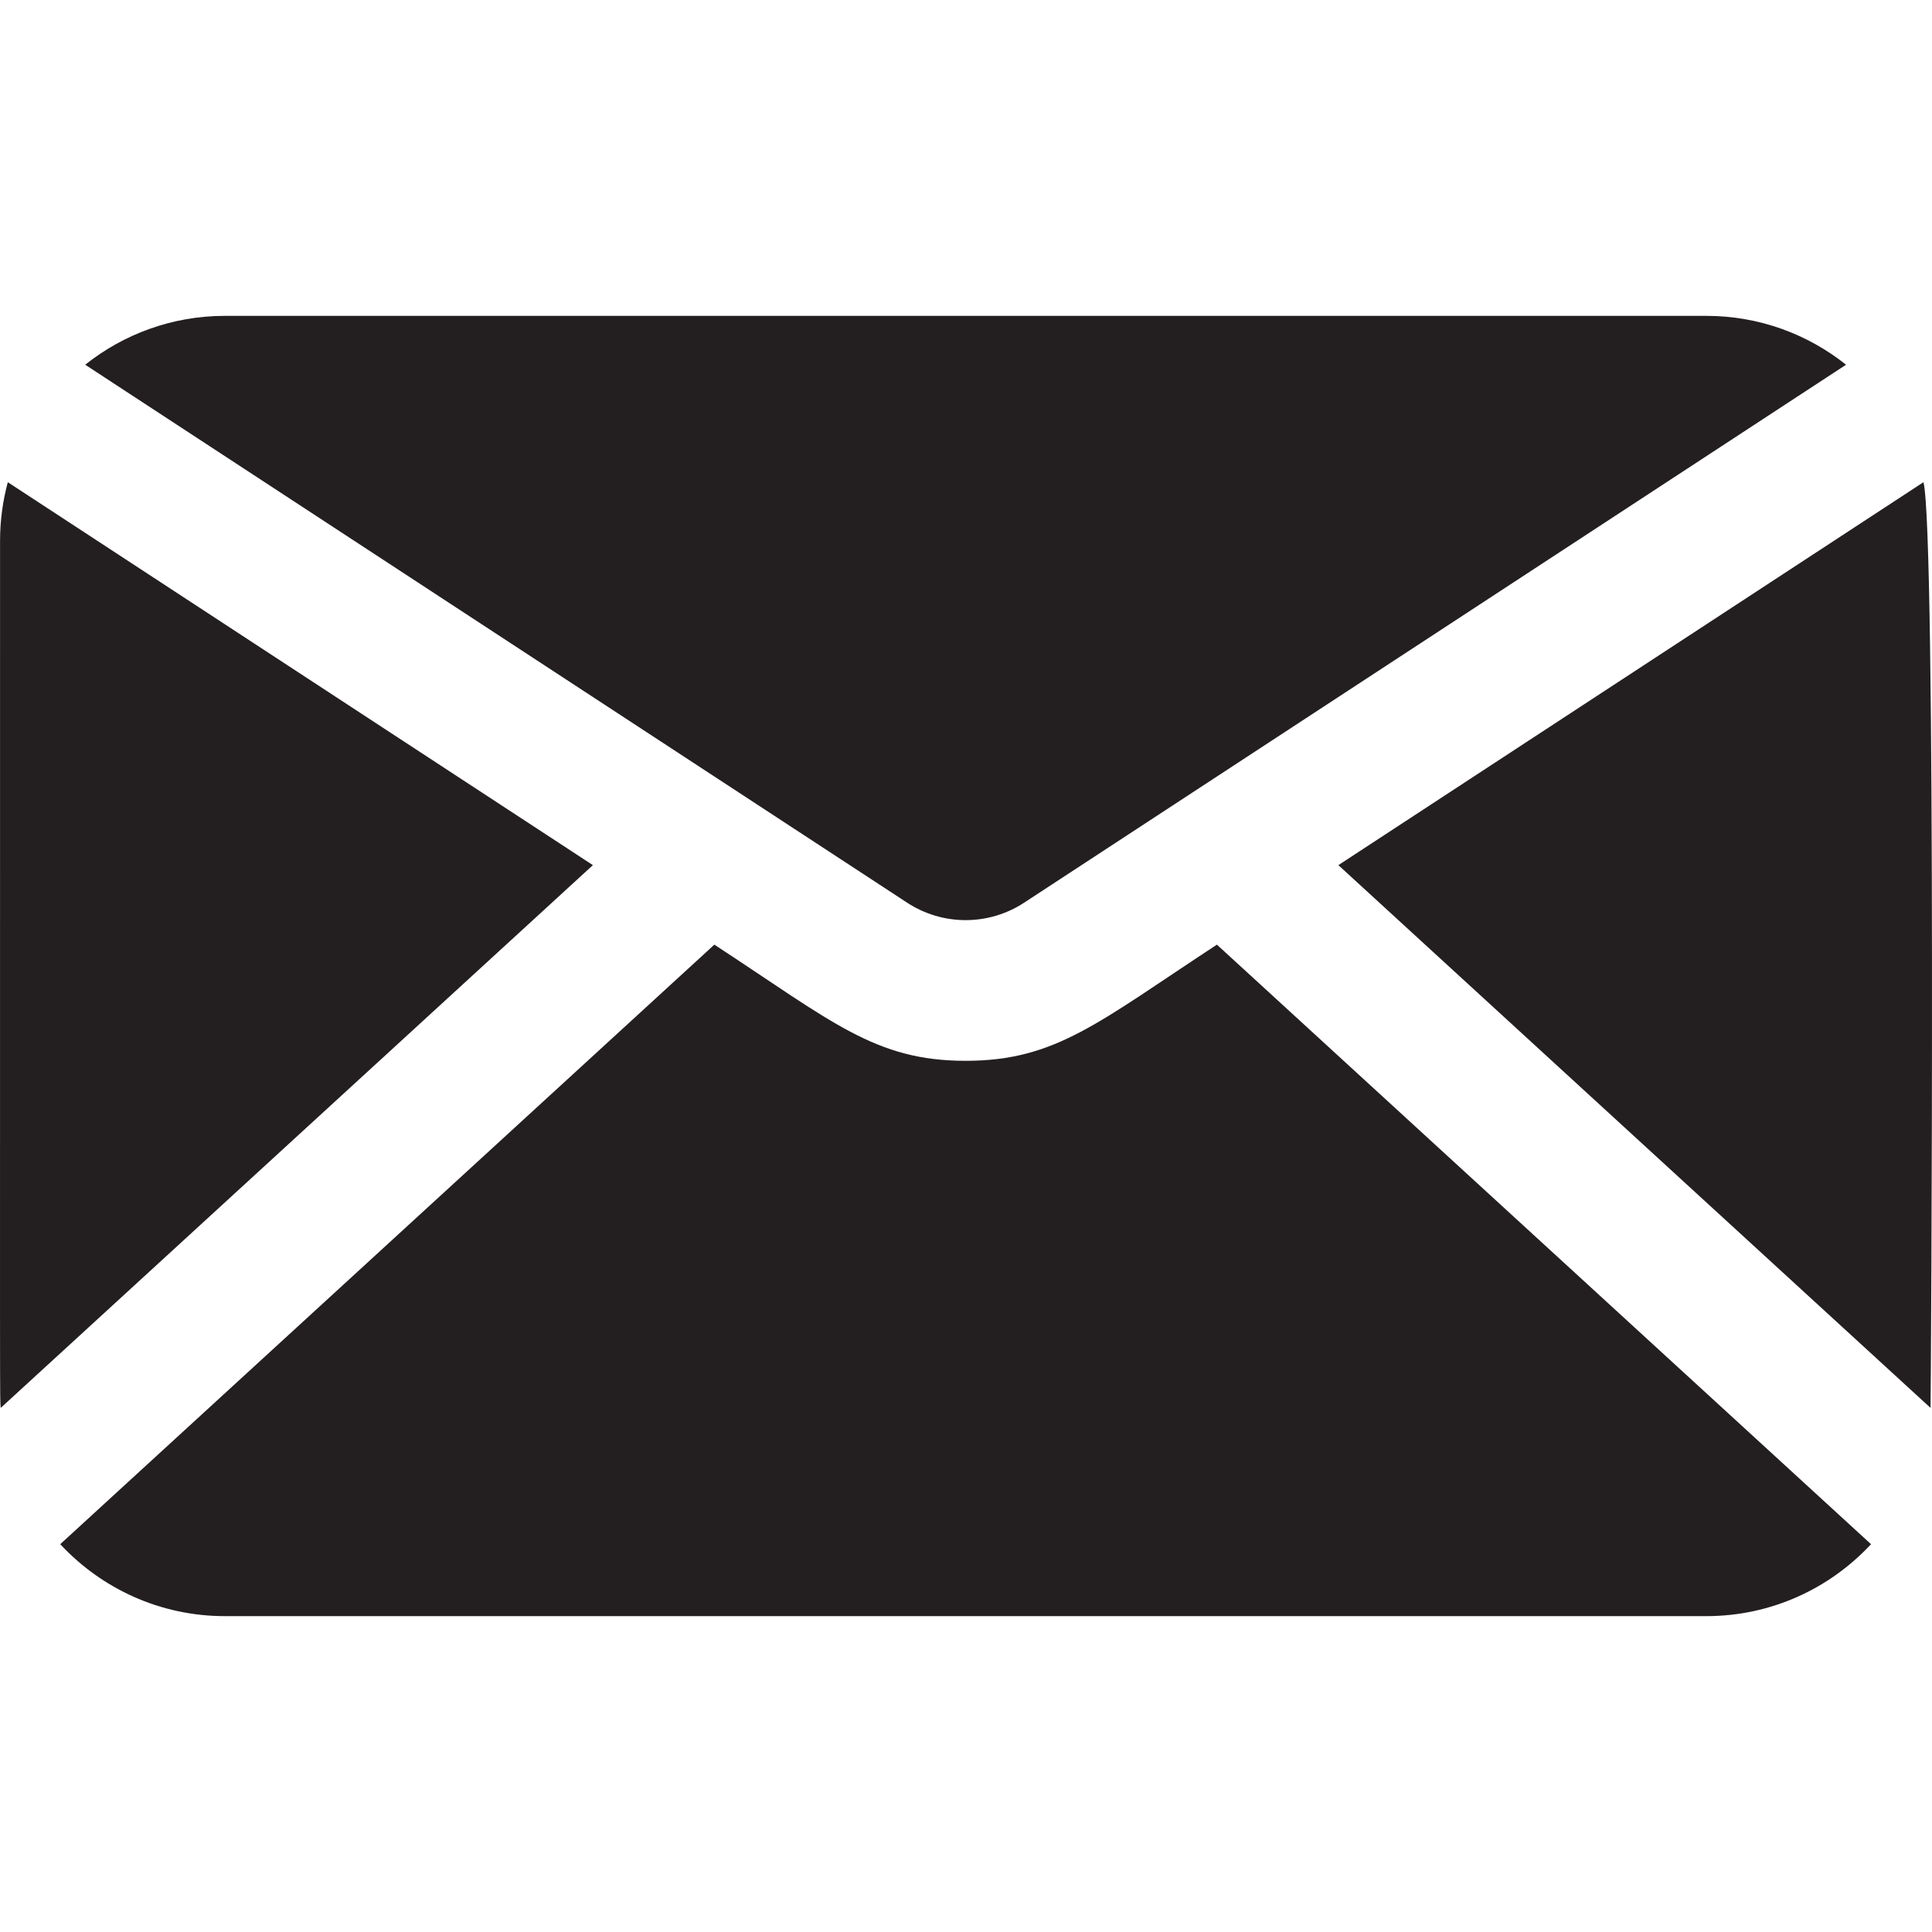
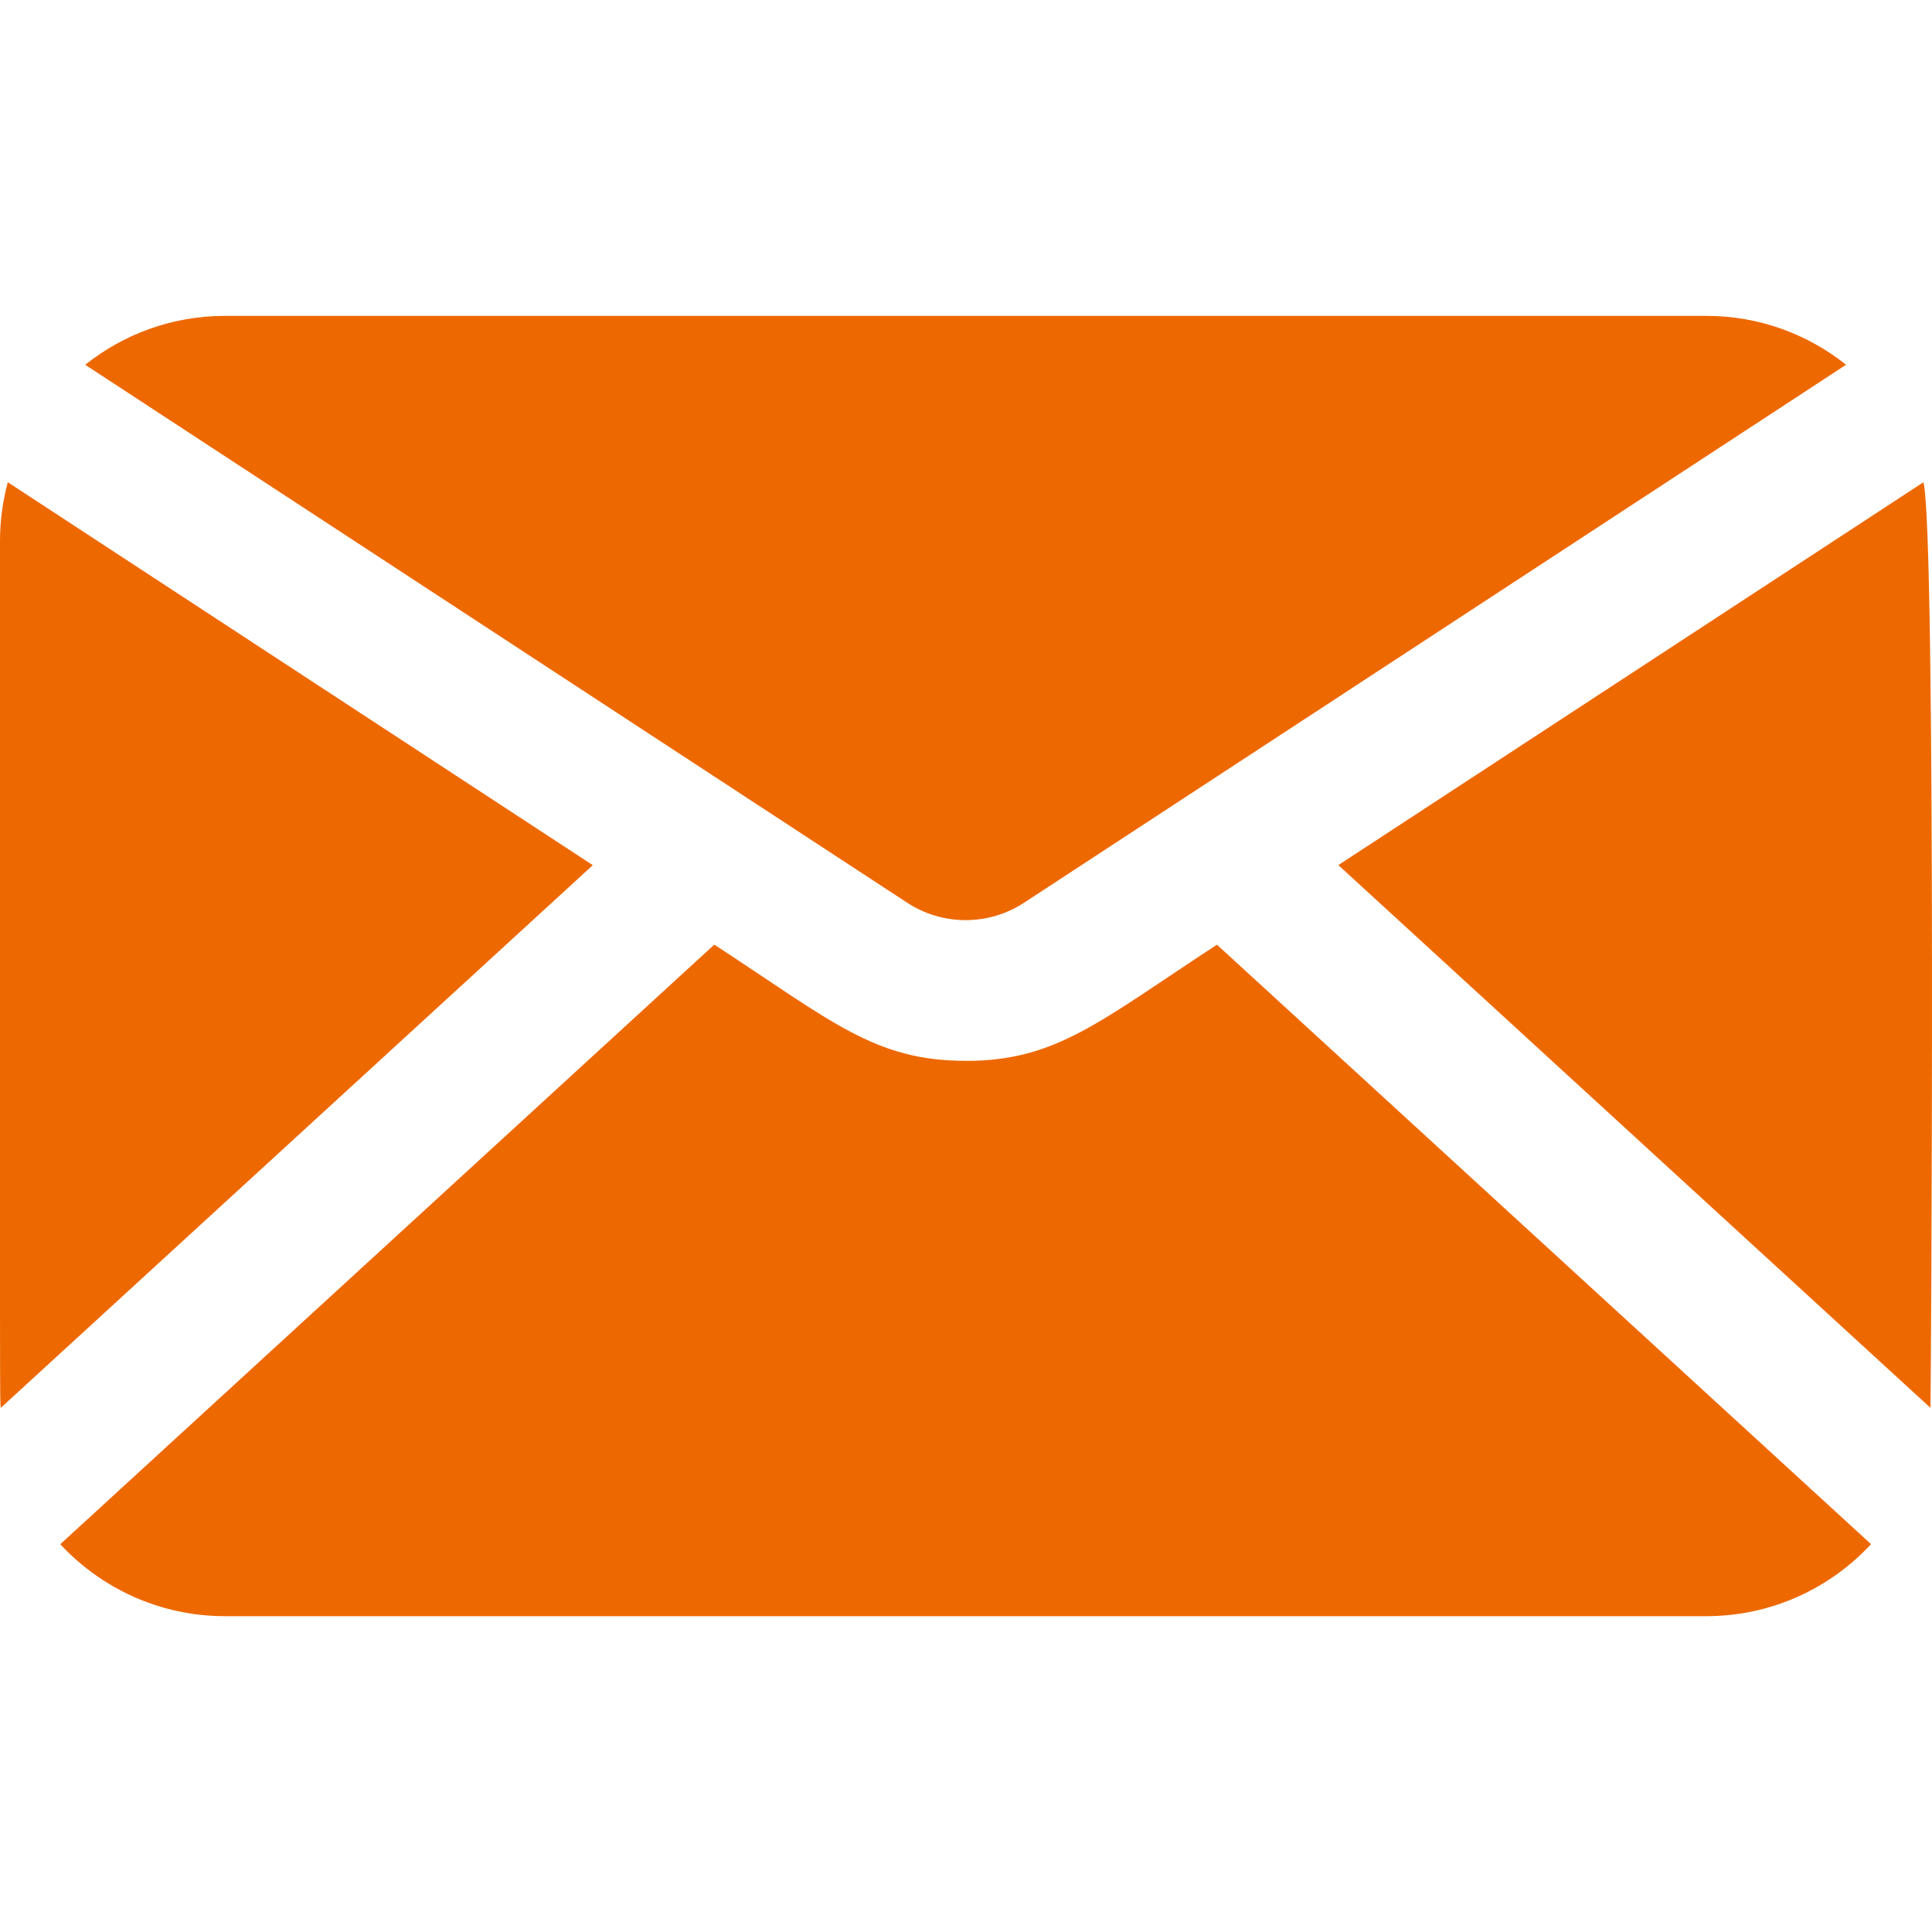
- <svg xmlns="http://www.w3.org/2000/svg" version="1.1" id="Layer_1" x="0px" y="0px" viewBox="0 0 512 512" style="enable-background:new 0 0 512 512;" xml:space="preserve">
-   <g>
-     <g>
-       <g>
-         <path style="fill:#231F20;" d="M2.072,127.79c-1.335,4.946-2.058,10.14-2.058,15.502c0,241.727-0.087,226.177,0.18,229.813     L157.121,229.27L2.072,127.79z" />
-         <path style="fill:#231F20;" d="M255.904,281.128c-23.968,0-35.227-10.26-66.592-30.789L15.964,409.225     c10.888,11.717,26.415,19.066,43.633,19.066h392.611c17.219,0,32.746-7.35,43.633-19.066L322.495,250.34     C291.131,270.868,279.87,281.128,255.904,281.128z" />
-         <path style="fill:#231F20;" d="M271.397,239.225l217.829-142.57c-10.174-8.093-23.036-12.946-37.017-12.946H59.597     c-13.981,0-26.842,4.853-37.018,12.946l217.829,142.57C249.821,245.385,261.986,245.386,271.397,239.225z" />
-         <path style="fill:#231F20;" d="M509.734,127.79l-155.05,101.48l156.928,143.835C511.704,371.862,513.168,140.518,509.734,127.79z     " />
-       </g>
-     </g>
+ <svg xmlns="http://www.w3.org/2000/svg" viewBox="0 0 512 512">
+   <g fill="#ee6800">
+     <path d="M2.07 127.8C.74 132.73 0 137.92 0 143.3 0 385-.06 369.46.2 373.1L157.1 229.28 2.07 127.8zM255.9 281.13c-23.96 0-35.22-10.26-66.6-30.8L15.97 409.24c10.9 11.7 26.42 19.06 43.64 19.06h392.6c17.23 0 32.75-7.36 43.64-19.08L322.5 250.35c-31.37 20.53-42.63 30.8-66.6 30.8zM271.4 239.22L489.23 96.66c-10.18-8.1-23.04-12.95-37.02-12.95H59.6c-13.98 0-26.85 4.86-37.02 12.96L240.4 239.22c9.42 6.16 21.6 6.17 31 0zM509.73 127.8L354.68 229.26 511.6 373.1c.1-1.24 1.57-232.58-1.87-245.3z" />
  </g>
-   <g>
- </g>
-   <g>
- </g>
-   <g>
- </g>
-   <g>
- </g>
-   <g>
- </g>
-   <g>
- </g>
-   <g>
- </g>
-   <g>
- </g>
-   <g>
- </g>
-   <g>
- </g>
-   <g>
- </g>
-   <g>
- </g>
-   <g>
- </g>
-   <g>
- </g>
-   <g>
- </g>
</svg>
